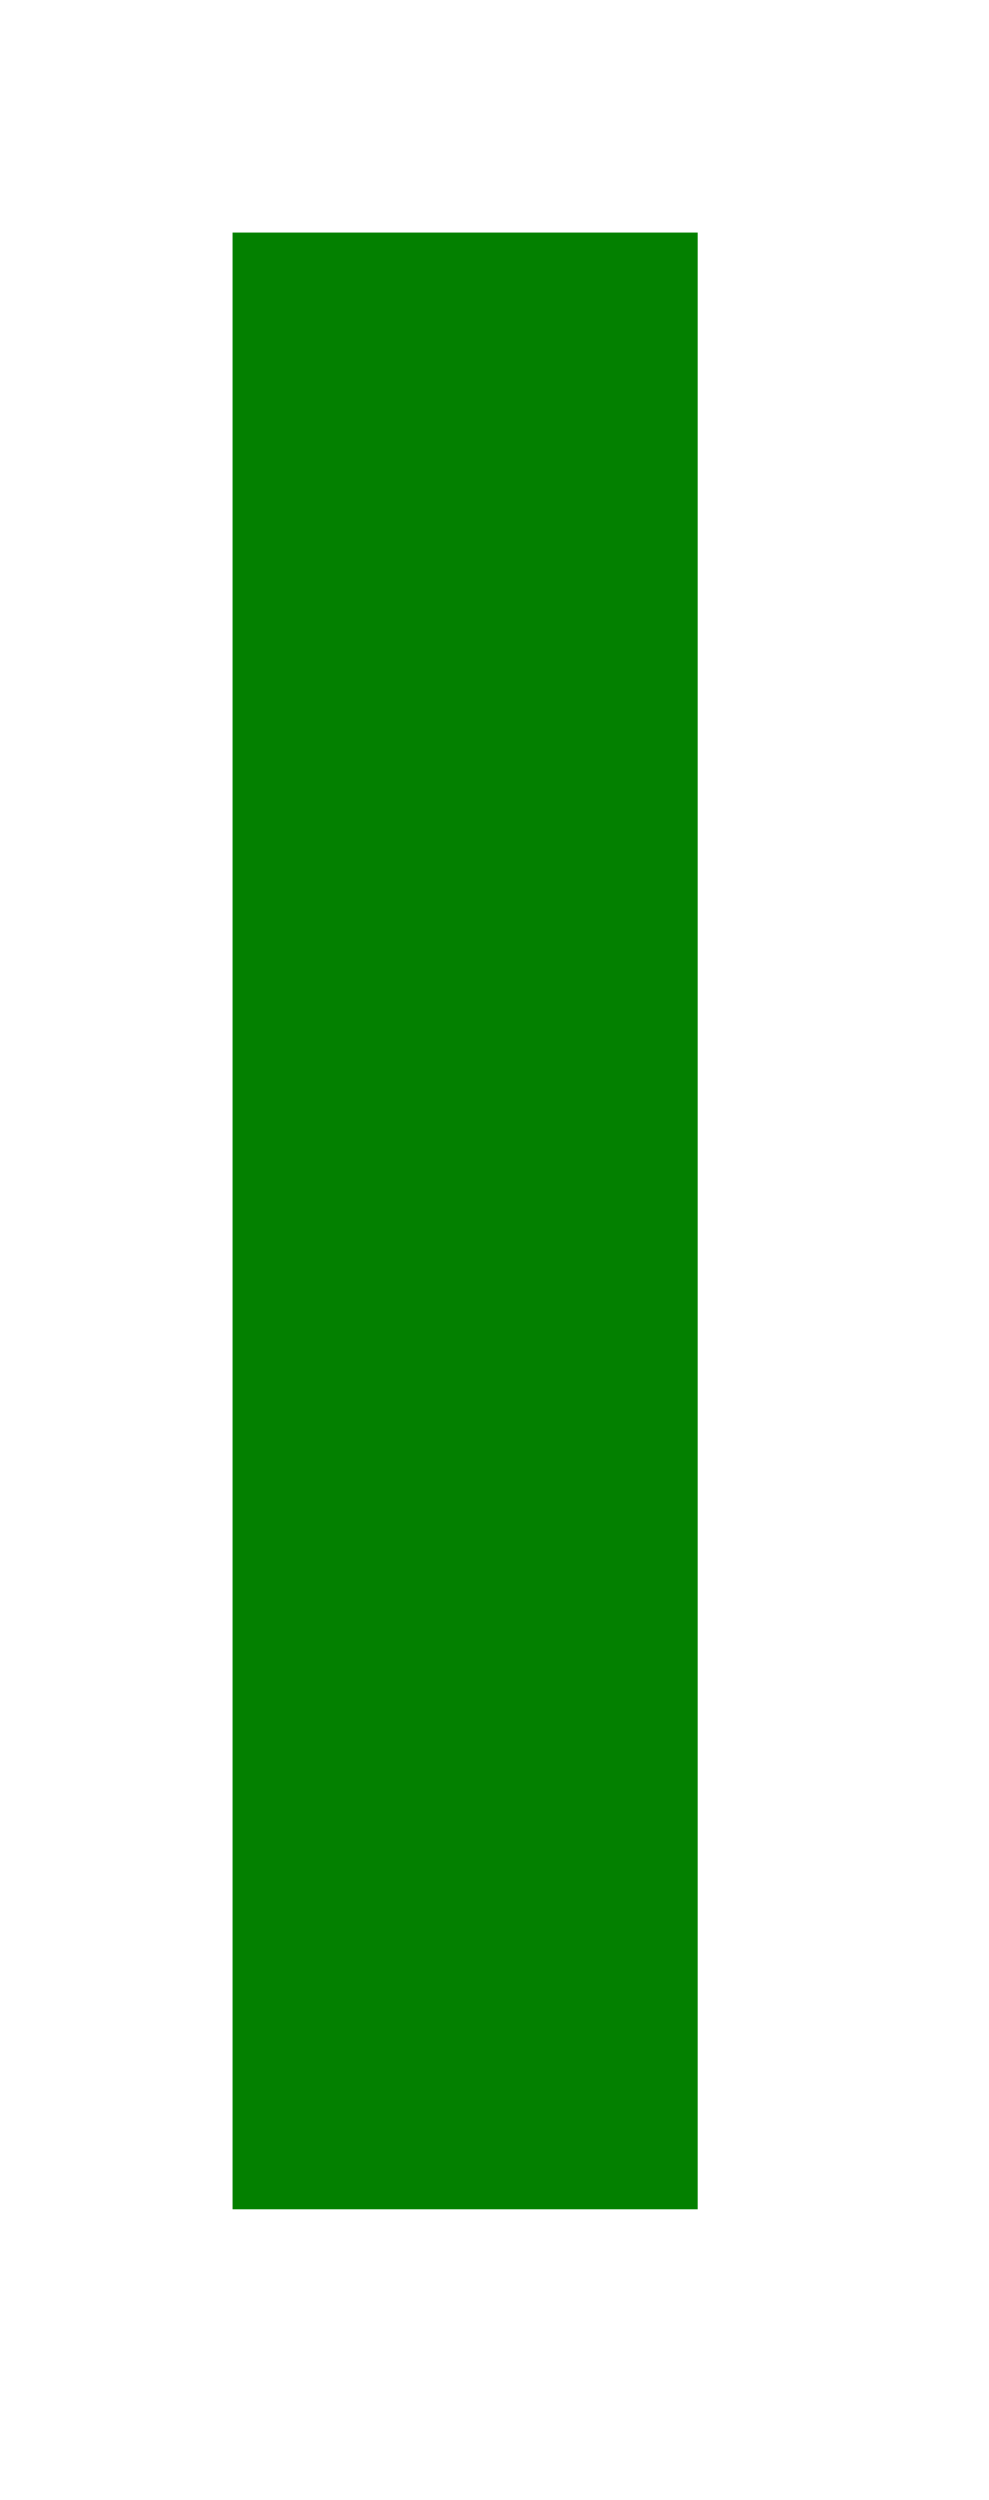
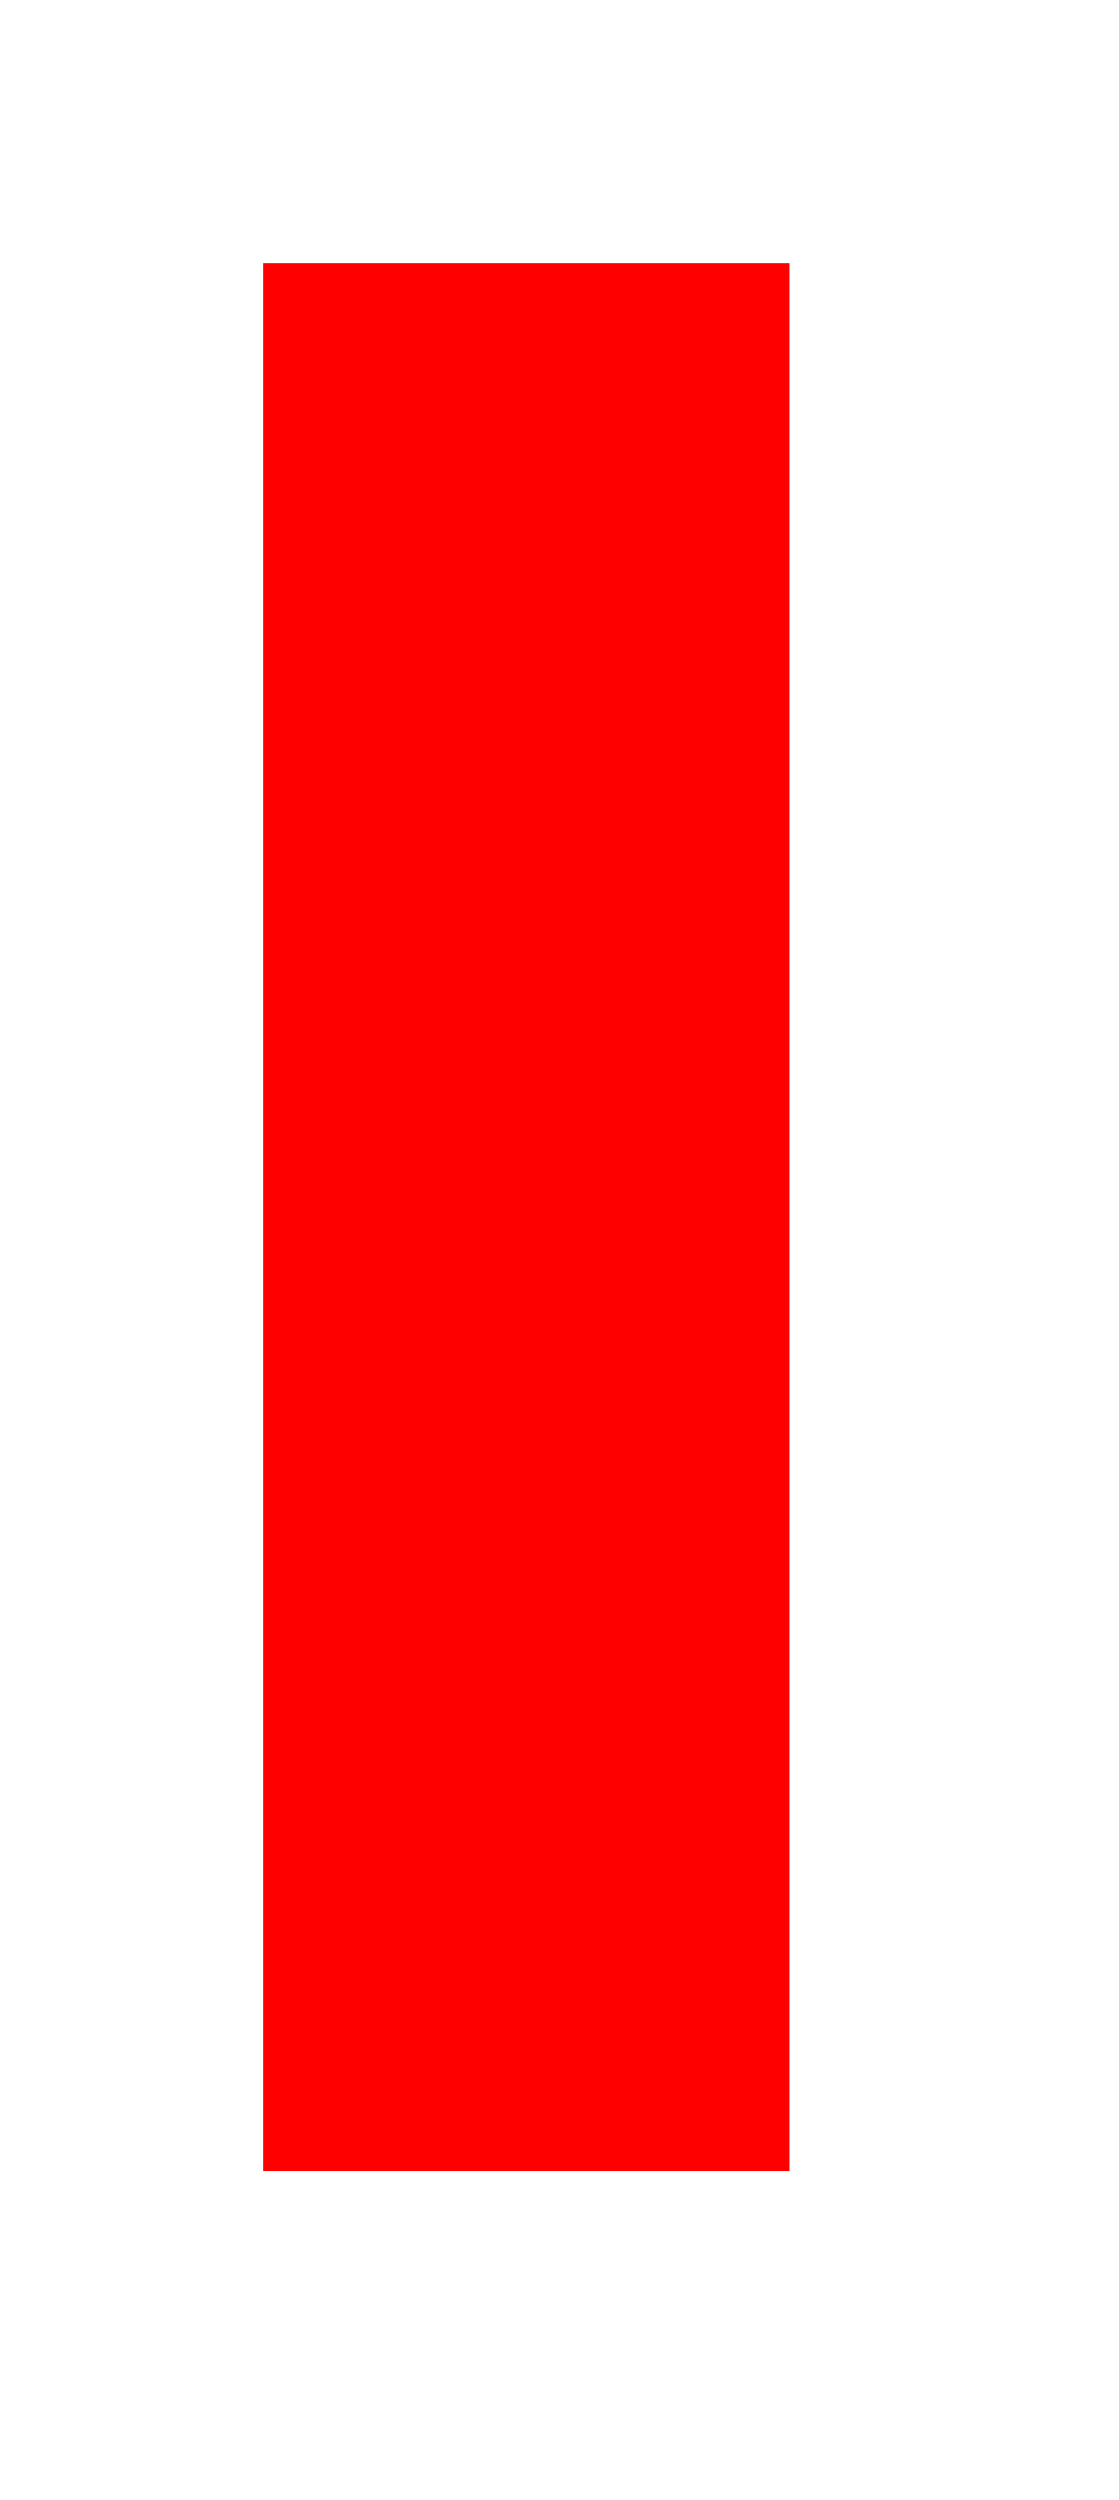
- <svg xmlns="http://www.w3.org/2000/svg" version="1.1" width="17px" height="43px">
-   <g transform="translate(-1019 -1534 )">
-     <rect fill-rule="evenodd" fill="#038000" stroke="none" x="1023" y="1538" width="8" height="34" />
-     <path d="" stroke-width="8" stroke="#038000" fill="none" />
+ <svg xmlns="http://www.w3.org/2000/svg" version="1.1" width="17px" height="38px">
+   <g transform="translate(-1040 -1539 )">
+     <rect fill-rule="evenodd" fill="#ff0000" stroke="none" x="1044" y="1543" width="8" height="29" />
+     <path d="" stroke-width="8" stroke="#ff0000" fill="none" />
  </g>
</svg>
